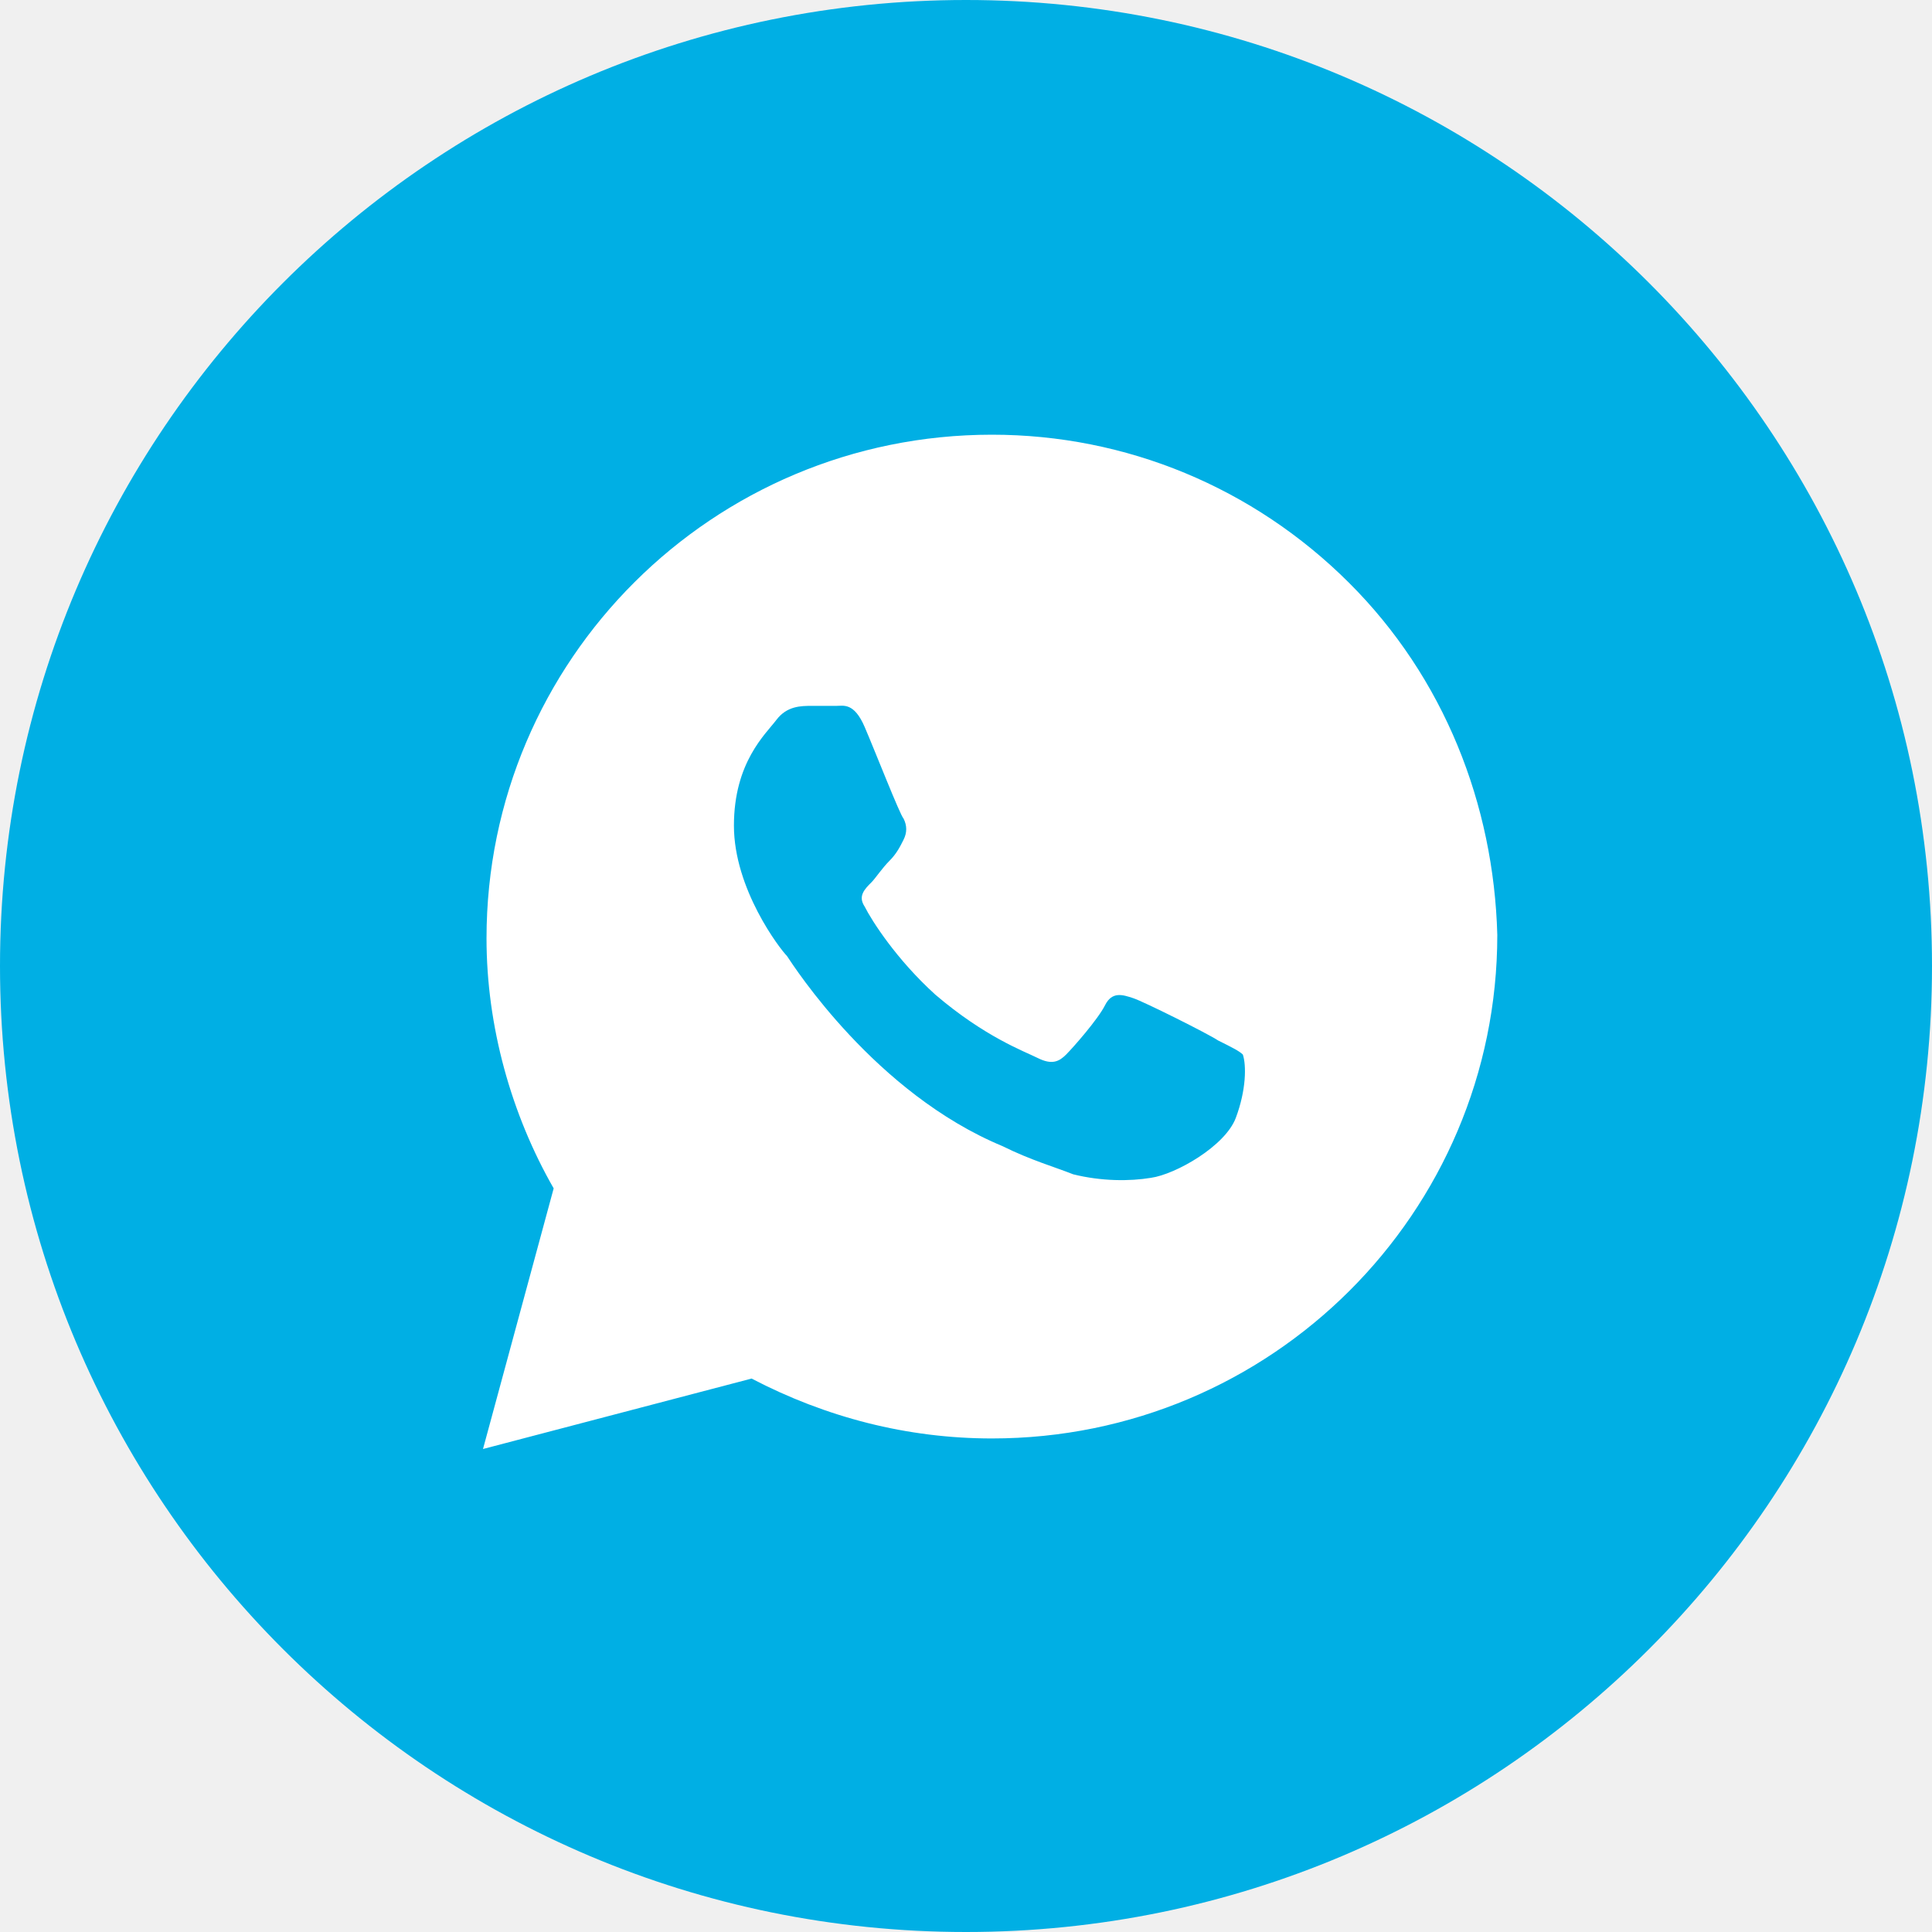
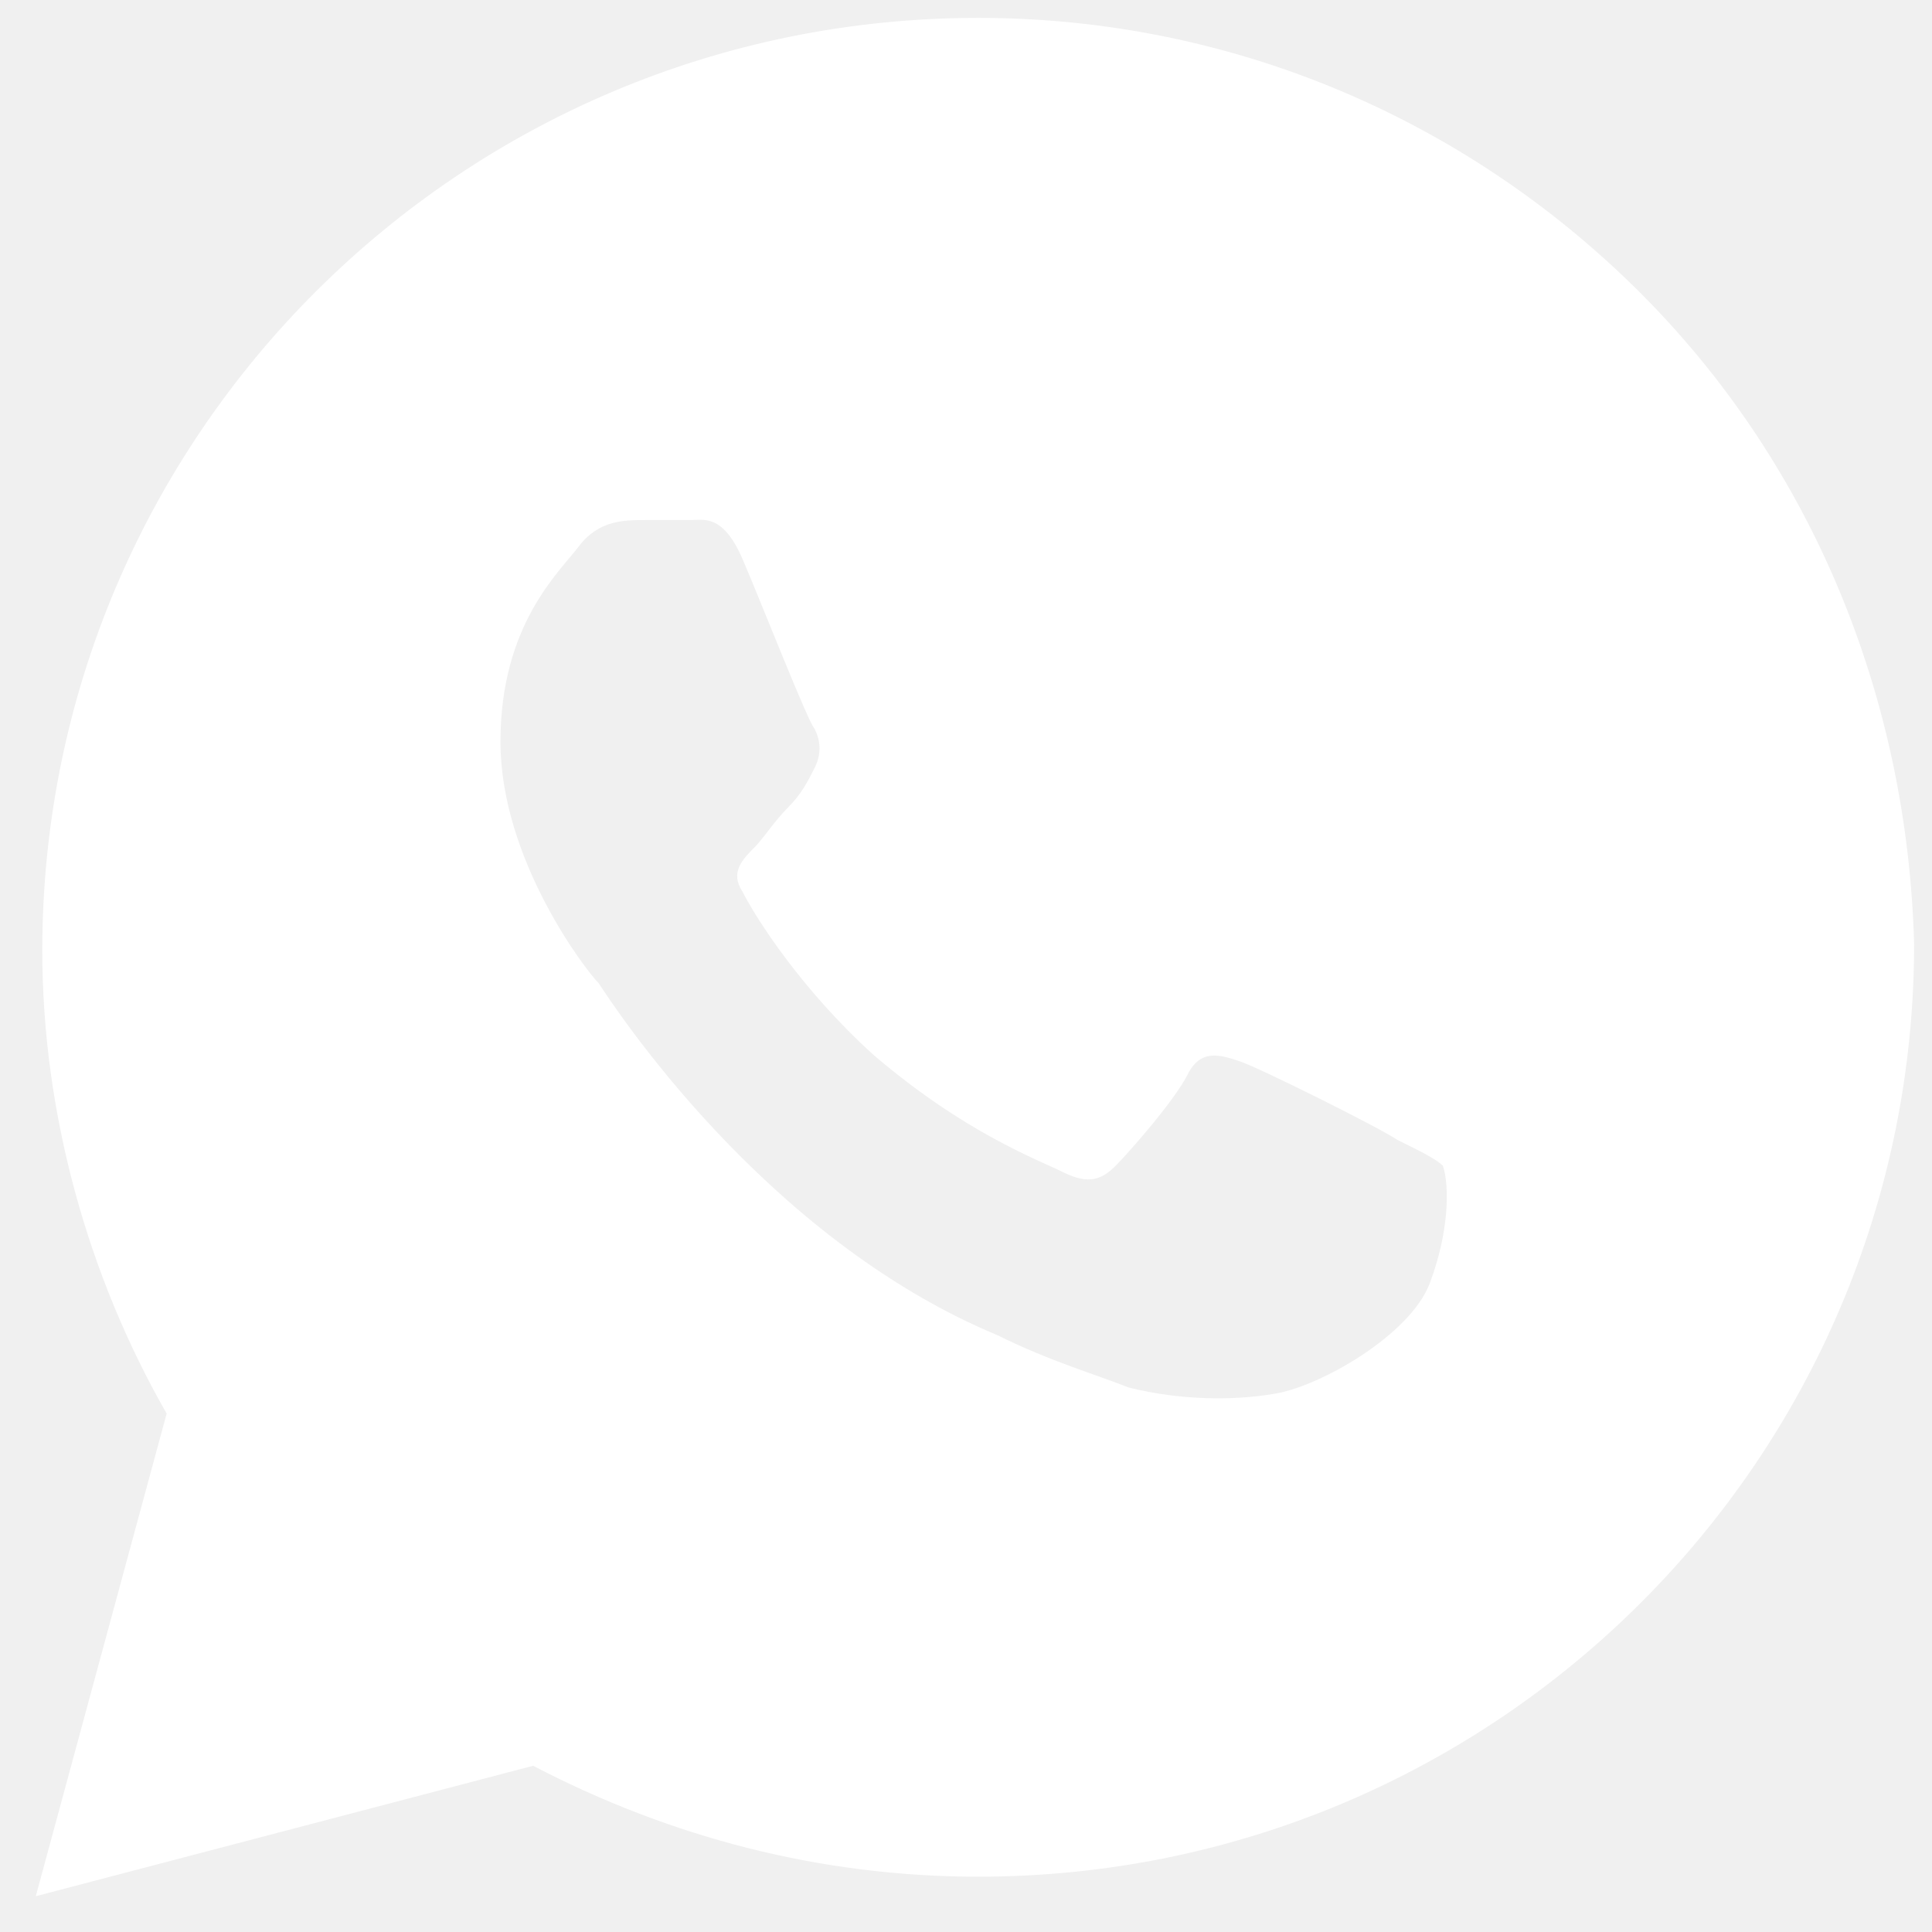
- <svg xmlns="http://www.w3.org/2000/svg" width="50" height="50" viewBox="0 0 50 50" fill="none">
-   <circle cx="25" cy="25" r="25" fill="#00AFE4" />
-   <path d="M34.908 15.078C32.439 12.617 29.146 11.25 25.671 11.25C18.445 11.25 12.591 17.083 12.591 24.284C12.591 26.562 13.232 28.841 14.329 30.755L12.5 37.5L19.451 35.677C21.372 36.68 23.476 37.227 25.671 37.227C32.896 37.227 38.75 31.393 38.75 24.193C38.658 20.82 37.378 17.539 34.908 15.078ZM31.982 28.932C31.707 29.662 30.427 30.391 29.787 30.482C29.238 30.573 28.506 30.573 27.774 30.391C27.317 30.208 26.677 30.026 25.945 29.662C22.652 28.294 20.549 25.013 20.366 24.74C20.183 24.557 18.994 23.008 18.994 21.367C18.994 19.727 19.817 18.997 20.091 18.633C20.366 18.268 20.732 18.268 21.006 18.268C21.189 18.268 21.463 18.268 21.646 18.268C21.829 18.268 22.104 18.177 22.378 18.815C22.652 19.453 23.293 21.094 23.384 21.185C23.476 21.367 23.476 21.549 23.384 21.732C23.293 21.914 23.201 22.096 23.018 22.279C22.835 22.461 22.652 22.734 22.561 22.826C22.378 23.008 22.195 23.19 22.378 23.463C22.561 23.828 23.201 24.831 24.207 25.742C25.488 26.836 26.494 27.201 26.86 27.383C27.226 27.565 27.409 27.474 27.591 27.292C27.774 27.109 28.415 26.38 28.598 26.016C28.78 25.651 29.055 25.742 29.329 25.833C29.604 25.924 31.25 26.745 31.524 26.927C31.89 27.109 32.073 27.201 32.165 27.292C32.256 27.565 32.256 28.203 31.982 28.932Z" fill="white" />
+ <svg xmlns="http://www.w3.org/2000/svg" width="27" height="27" viewBox="0 0 27 27" fill="none">
+   <path d="M22.909 4.078C20.439 1.617 17.146 0.25 13.671 0.25C6.445 0.25 0.591 6.083 0.591 13.284C0.591 15.562 1.232 17.841 2.329 19.755L0.5 26.5L7.451 24.677C9.372 25.68 11.476 26.227 13.671 26.227C20.896 26.227 26.75 20.393 26.75 13.193C26.659 9.82 25.378 6.539 22.909 4.078ZM19.982 17.932C19.707 18.662 18.427 19.391 17.787 19.482C17.238 19.573 16.506 19.573 15.774 19.391C15.317 19.208 14.677 19.026 13.945 18.662C10.652 17.294 8.549 14.013 8.366 13.74C8.183 13.557 6.994 12.008 6.994 10.367C6.994 8.727 7.817 7.997 8.091 7.633C8.366 7.268 8.732 7.268 9.006 7.268C9.189 7.268 9.463 7.268 9.646 7.268C9.829 7.268 10.104 7.177 10.378 7.815C10.652 8.453 11.293 10.094 11.384 10.185C11.476 10.367 11.476 10.55 11.384 10.732C11.293 10.914 11.201 11.096 11.018 11.279C10.835 11.461 10.652 11.734 10.561 11.825C10.378 12.008 10.195 12.19 10.378 12.463C10.561 12.828 11.201 13.831 12.207 14.742C13.488 15.836 14.494 16.201 14.86 16.383C15.226 16.565 15.409 16.474 15.591 16.292C15.774 16.109 16.415 15.38 16.598 15.016C16.78 14.651 17.055 14.742 17.329 14.833C17.604 14.925 19.25 15.745 19.524 15.927C19.89 16.109 20.073 16.201 20.165 16.292C20.256 16.565 20.256 17.203 19.982 17.932Z" fill="white" />
</svg>
